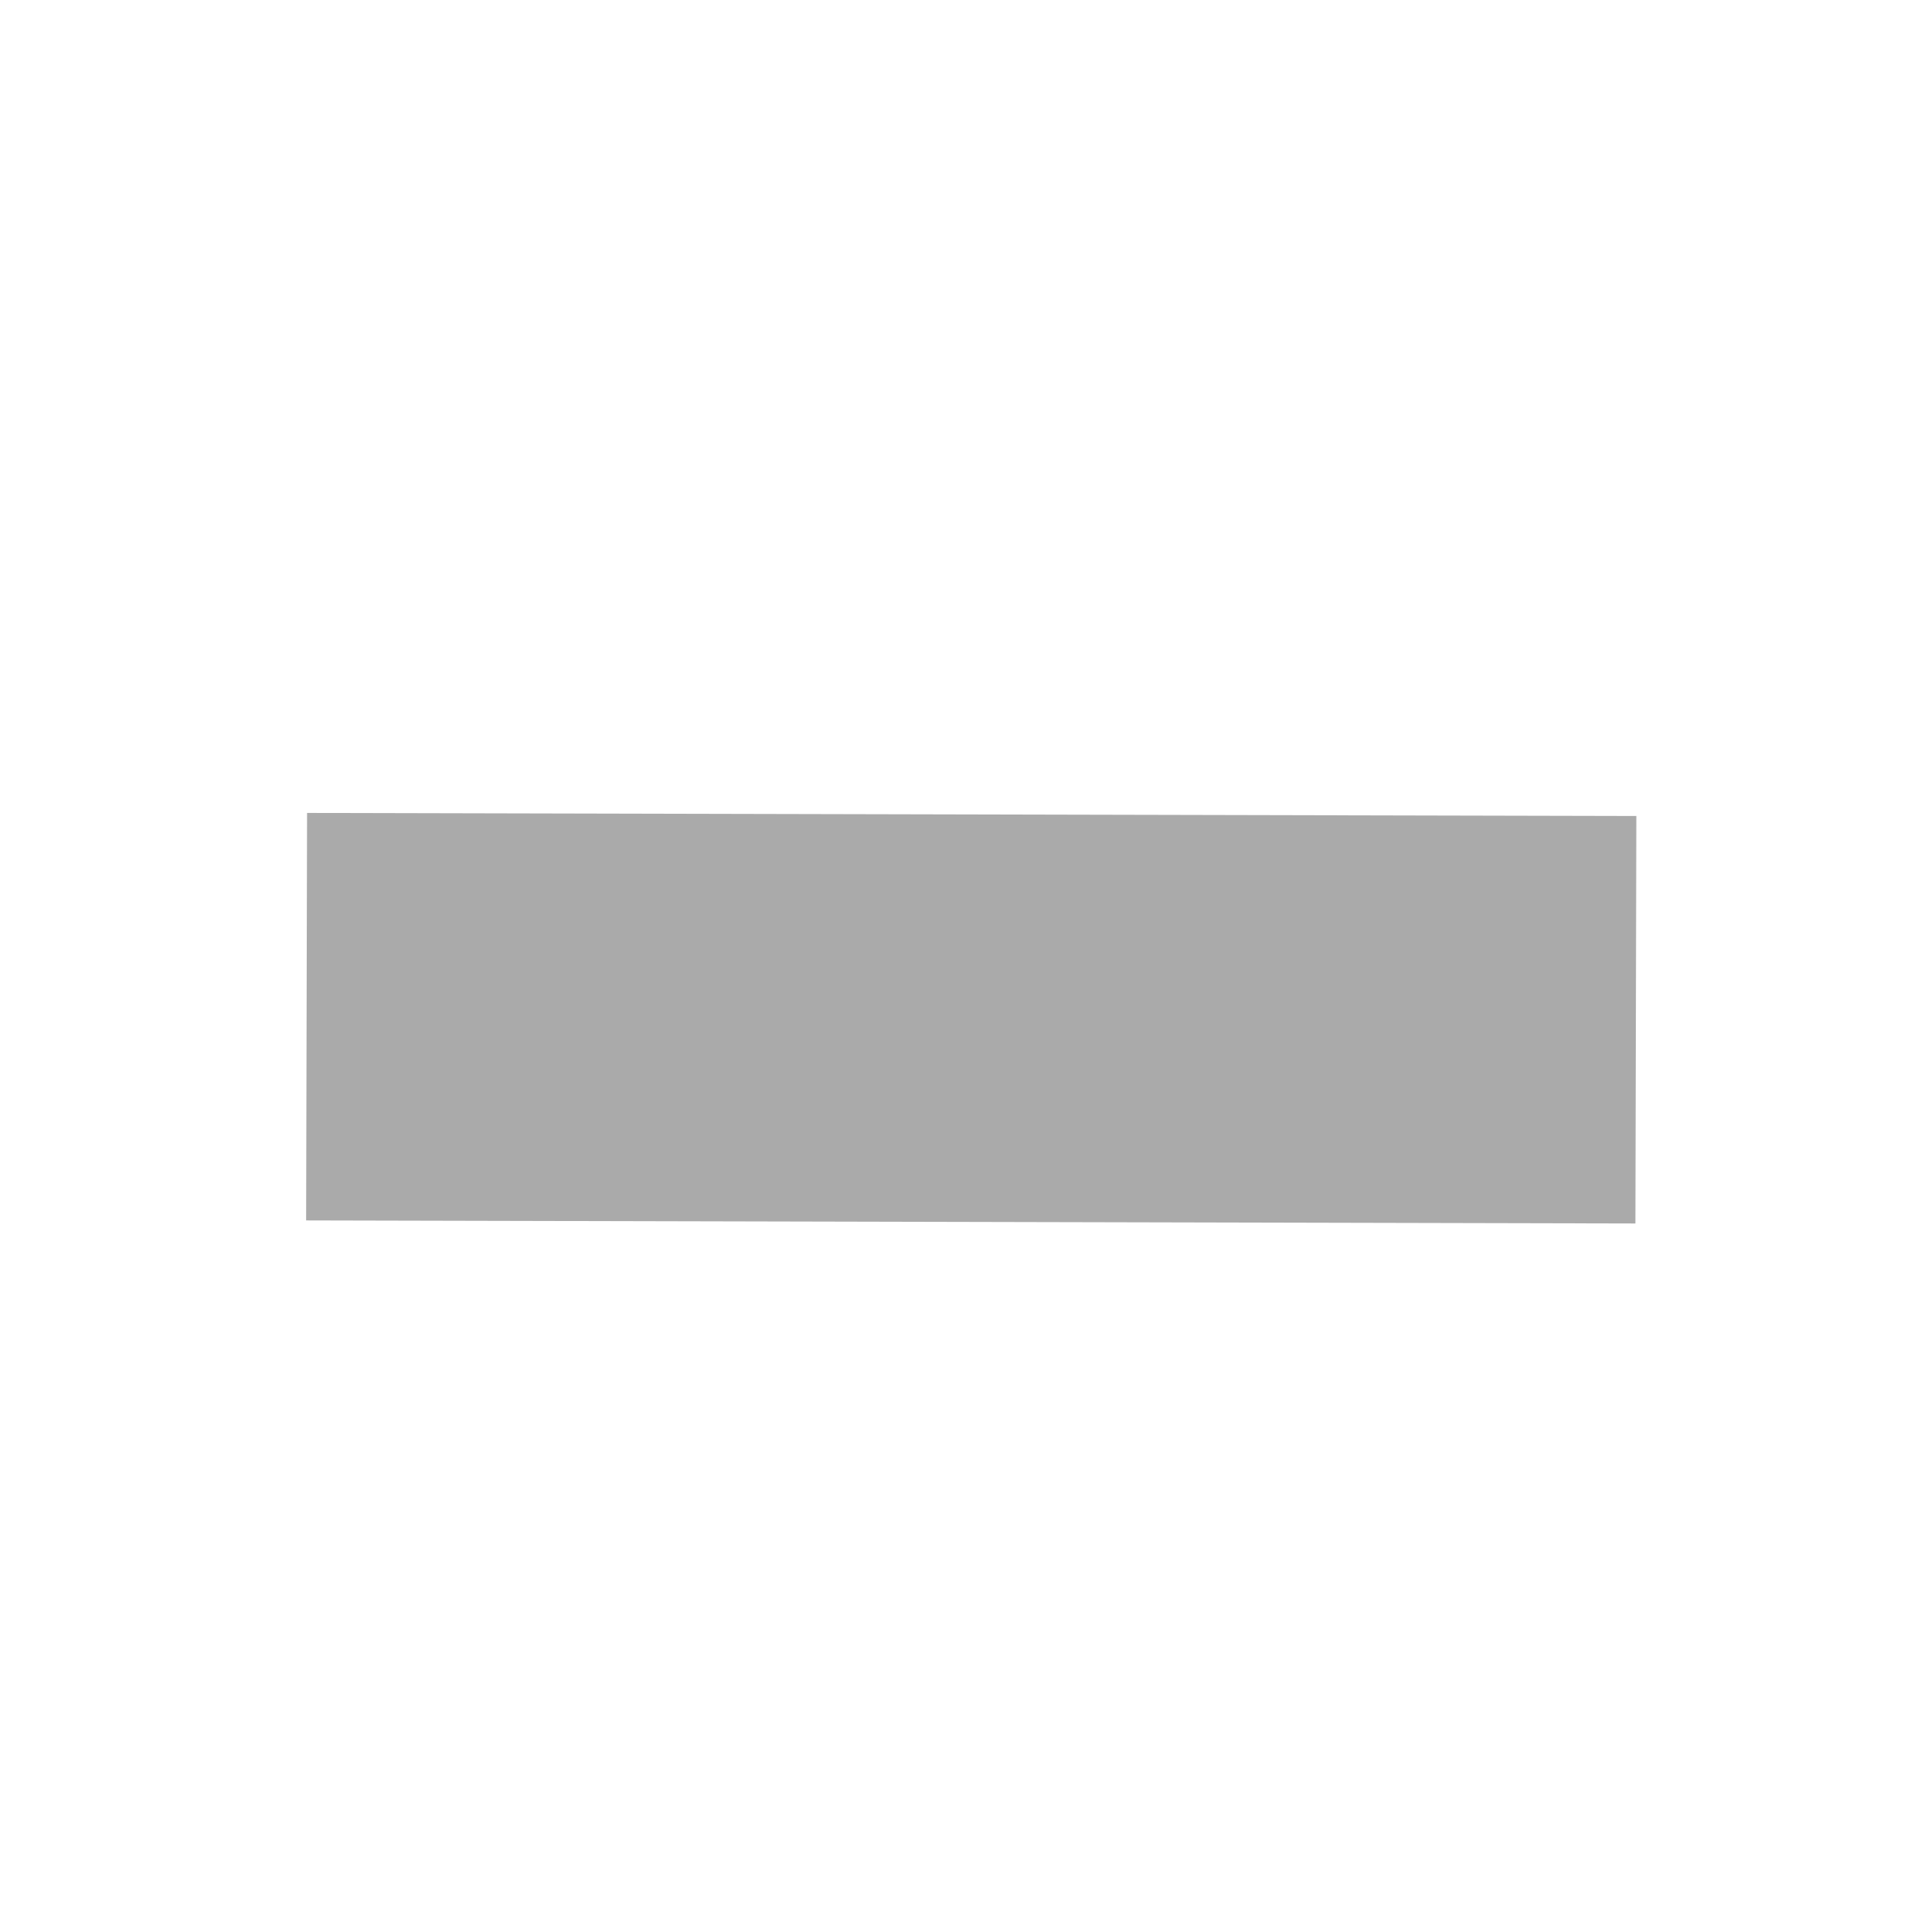
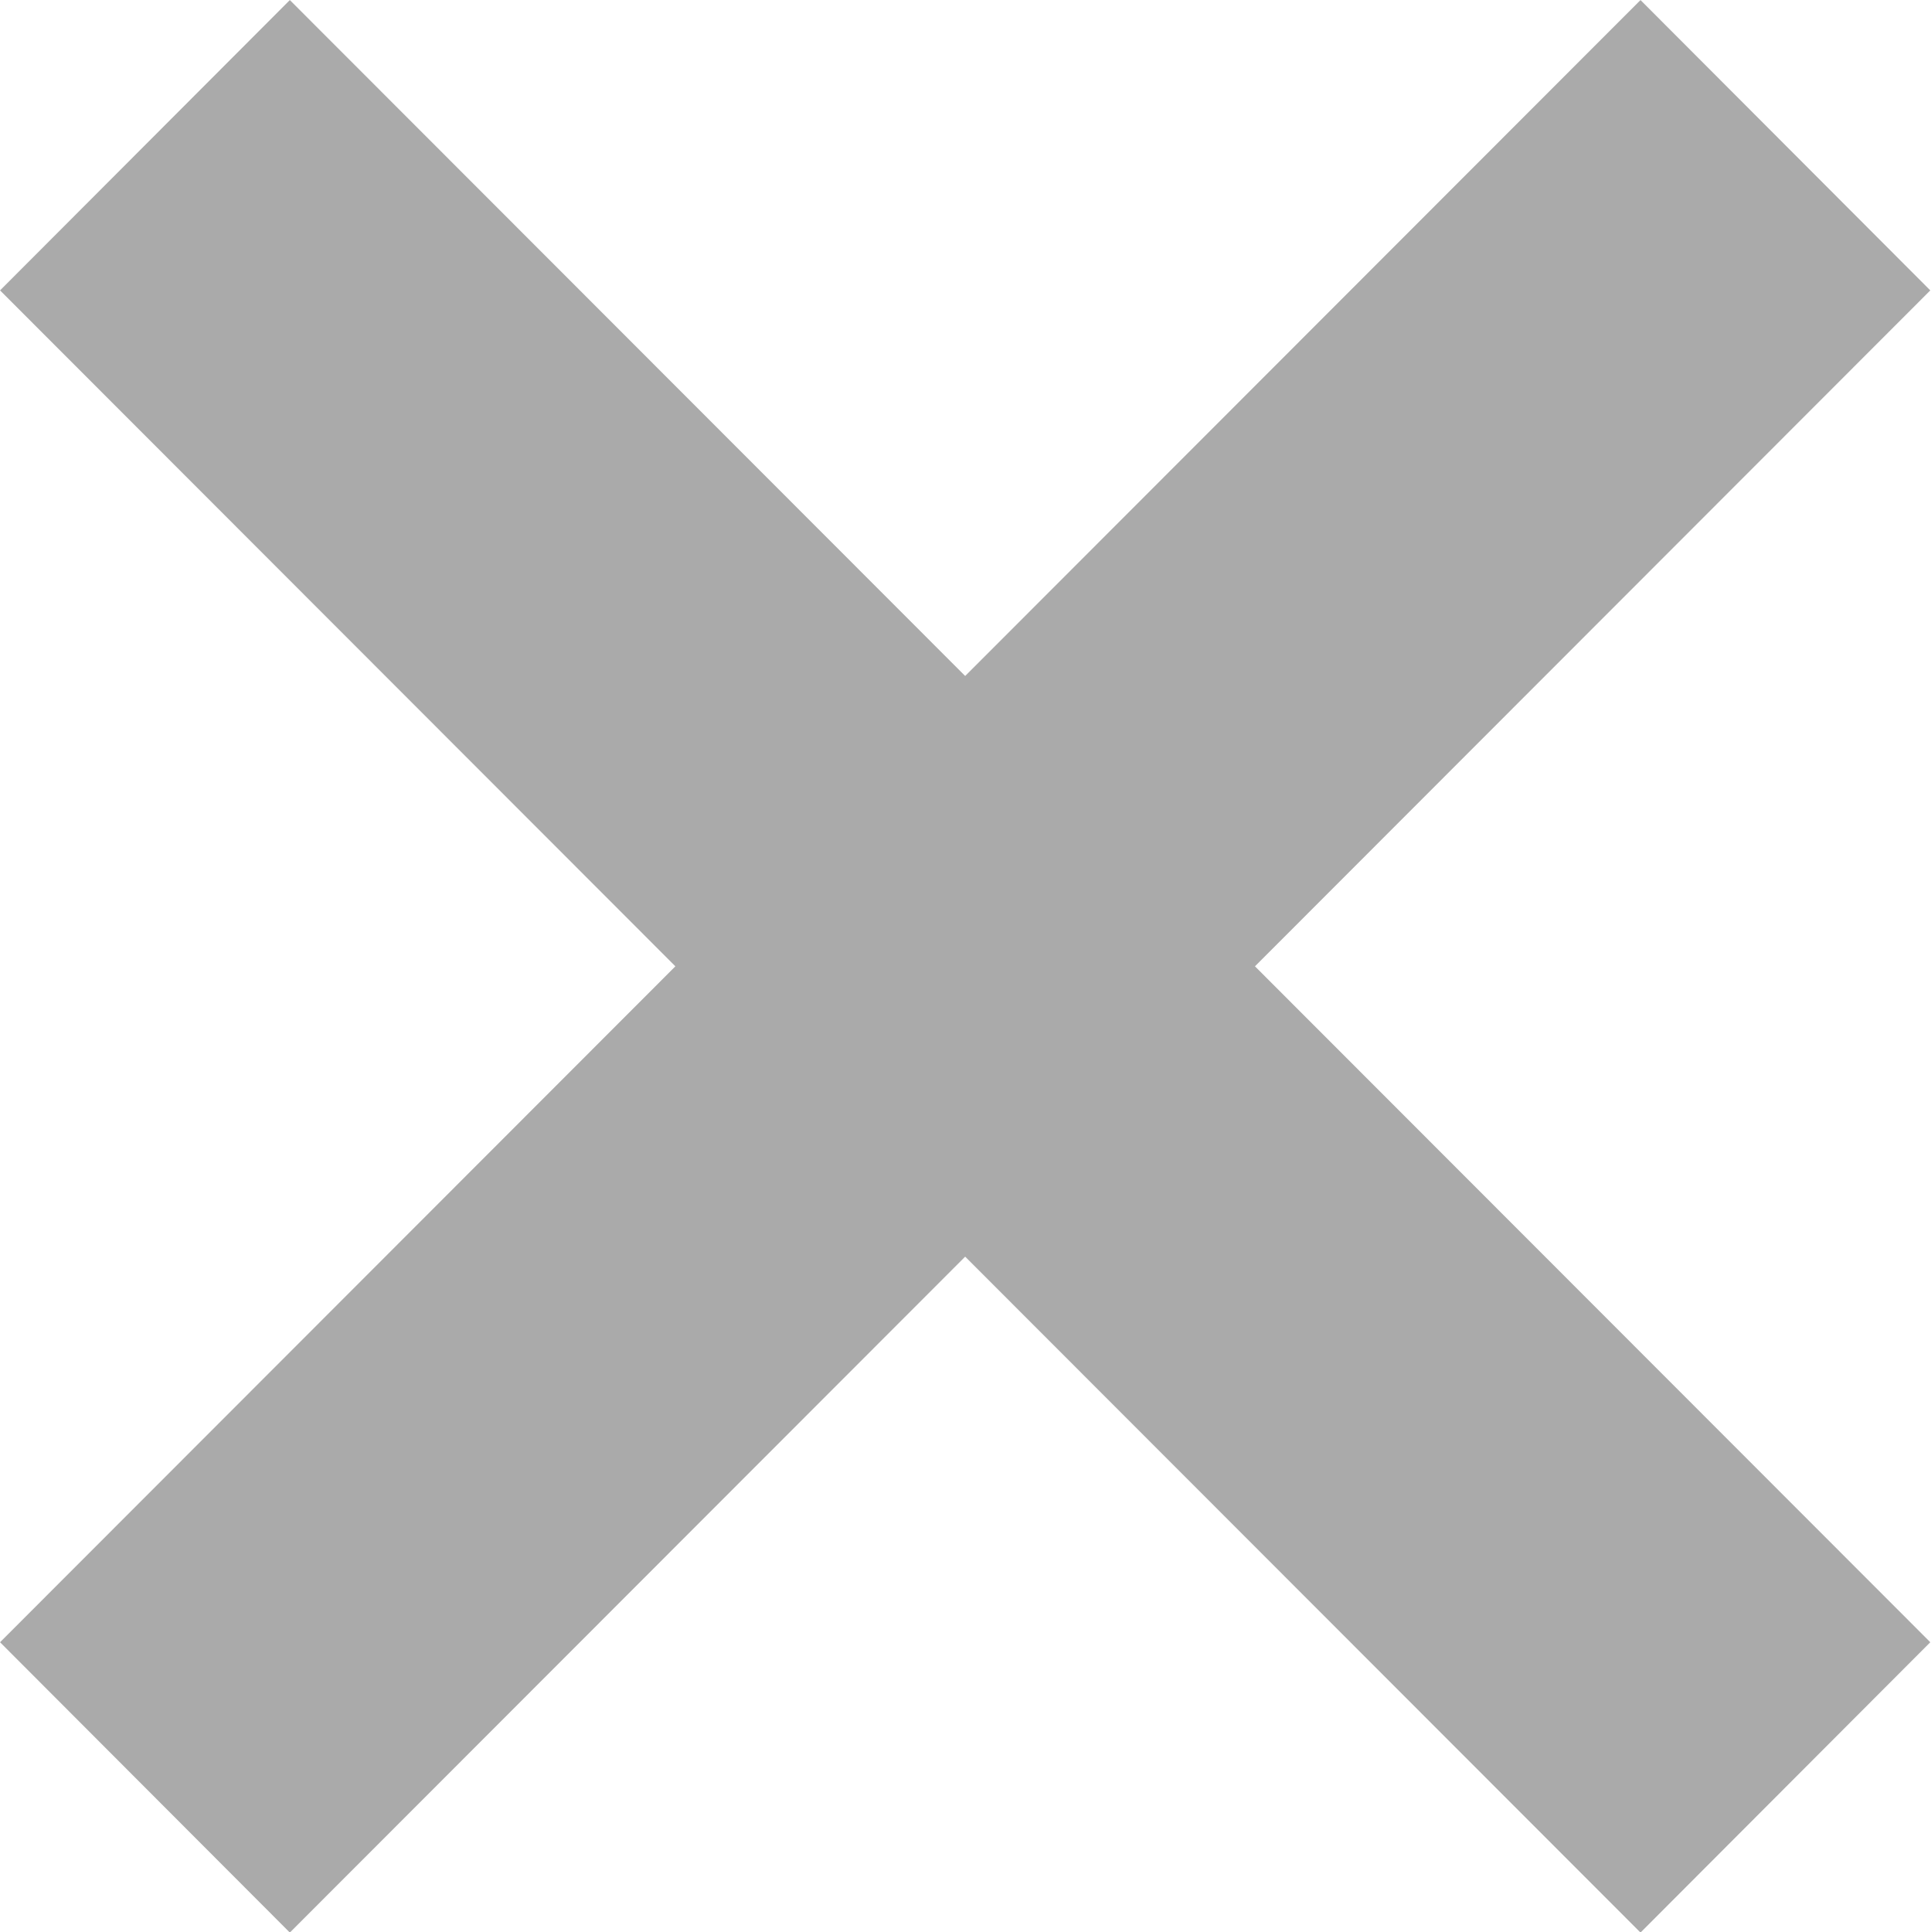
<svg xmlns="http://www.w3.org/2000/svg" width="3.791mm" height="3.793mm" viewBox="0 0 3.791 3.793" version="1.1" id="svg1" xml:space="preserve">
  <defs id="defs1" />
-   <g id="layer1" transform="translate(-90.28748,-31.55588)" />
-   <path style="fill:none;stroke:#aaaaaa;stroke-width:0.8;stroke-linecap:butt;stroke-linejoin:round;stroke-dasharray:none;stroke-opacity:1" d="m 0.602,1.996 2.61,0.006" id="path1" />
+   <g id="layer1" transform="translate(-36.5849,-31.55588)" style="fill:#aaaaaa;fill-opacity:1">
+     <path style="color:#000000;font-style:normal;font-variant:normal;font-weight:normal;font-stretch:normal;font-size:medium;line-height:normal;font-family:sans-serif;font-variant-ligatures:normal;font-variant-position:normal;font-variant-caps:normal;font-variant-numeric:normal;font-variant-alternates:normal;font-feature-settings:normal;text-indent:0;text-align:start;text-decoration:none;text-decoration-line:none;text-decoration-style:solid;text-decoration-color:#000000;letter-spacing:normal;word-spacing:normal;text-transform:none;writing-mode:lr-tb;direction:ltr;text-orientation:mixed;dominant-baseline:auto;baseline-shift:baseline;text-anchor:start;white-space:normal;shape-padding:0;clip-rule:nonzero;display:inline;overflow:visible;visibility:visible;isolation:auto;mix-blend-mode:normal;color-interpolation:sRGB;color-interpolation-filters:linearRGB;solid-color:#000000;solid-opacity:1;vector-effect:none;fill:#aaaaaa;fill-opacity:1;fill-rule:nonzero;stroke:none;stroke-width:0.806;stroke-linecap:round;stroke-linejoin:round;stroke-miterlimit:4;stroke-dasharray:none;stroke-dashoffset:0;stroke-opacity:1;color-rendering:auto;image-rendering:auto;shape-rendering:auto;text-rendering:auto;enable-background:accumulate" d="m 36.585,32.126 1.326,1.327 -1.326,1.327 c 0.569,0.57 0,0 0.569,0.57 l 1.326,-1.327 1.326,1.327 c 0.569,-0.57 0,0 0.569,-0.57 l -1.326,-1.327 1.326,-1.327 -0.569,-0.57 -1.326,1.327 -1.326,-1.327 z" id="Close-lightgray" />
+   </g>
</svg>
